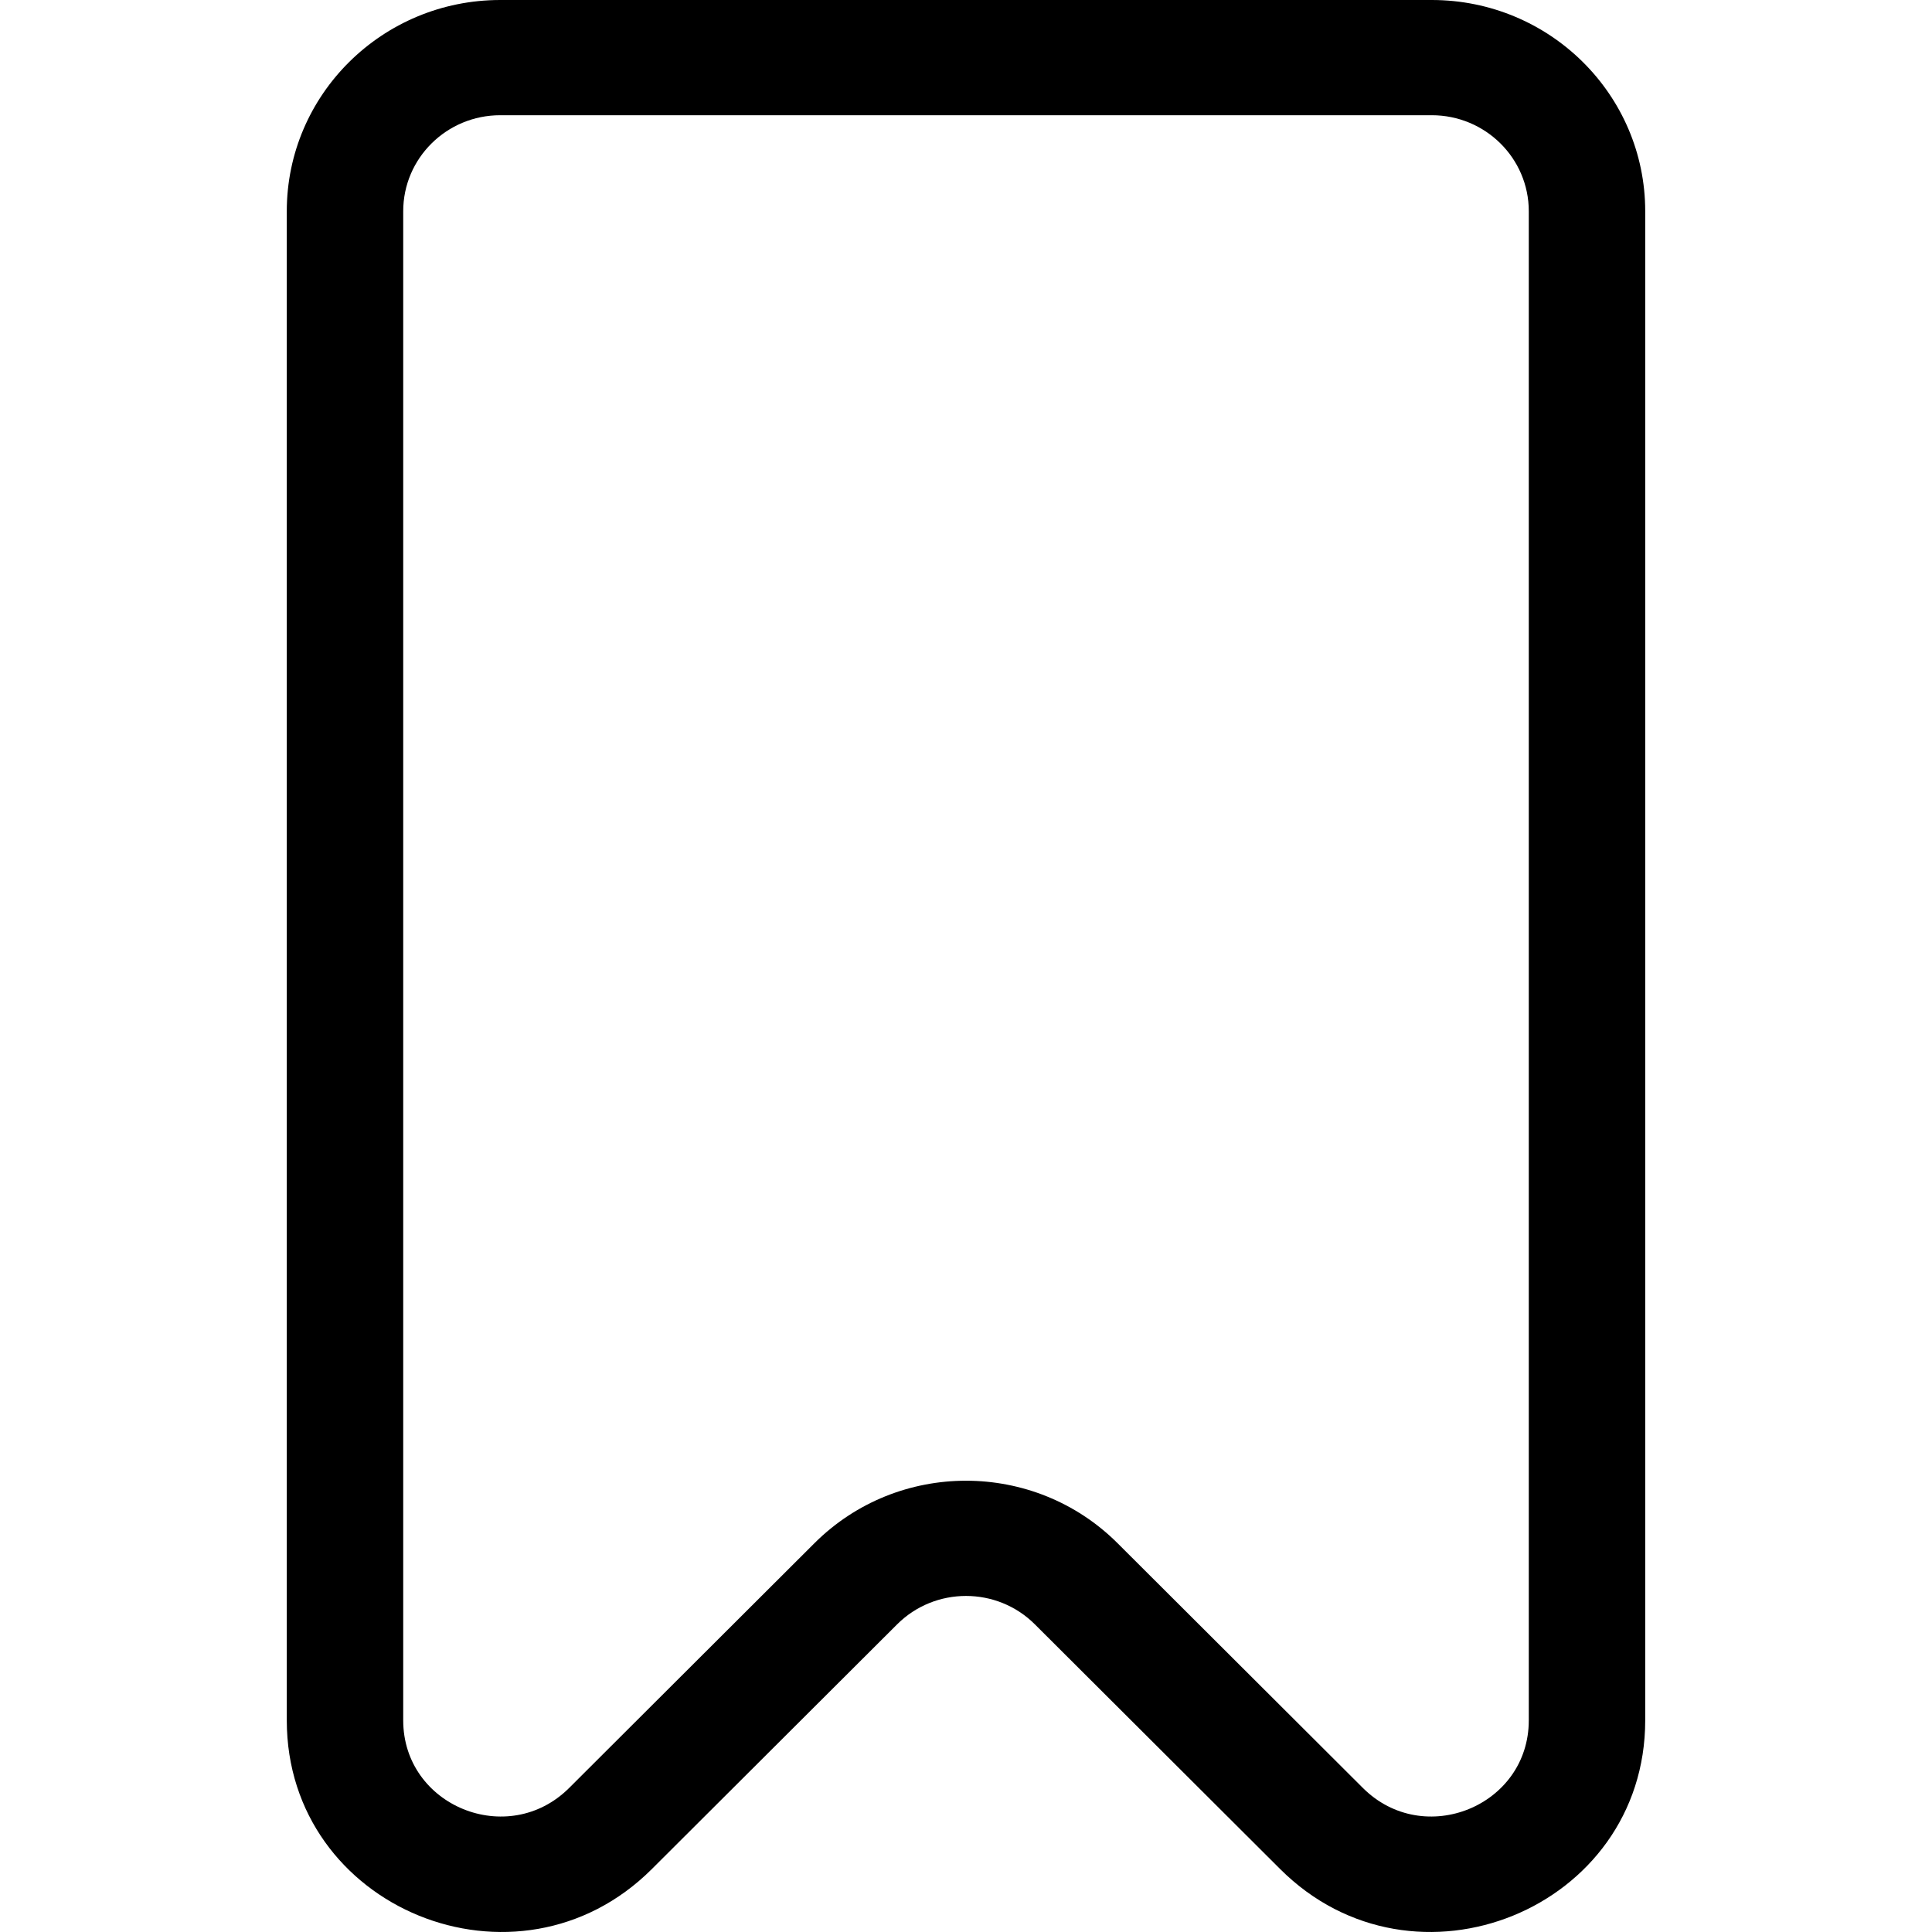
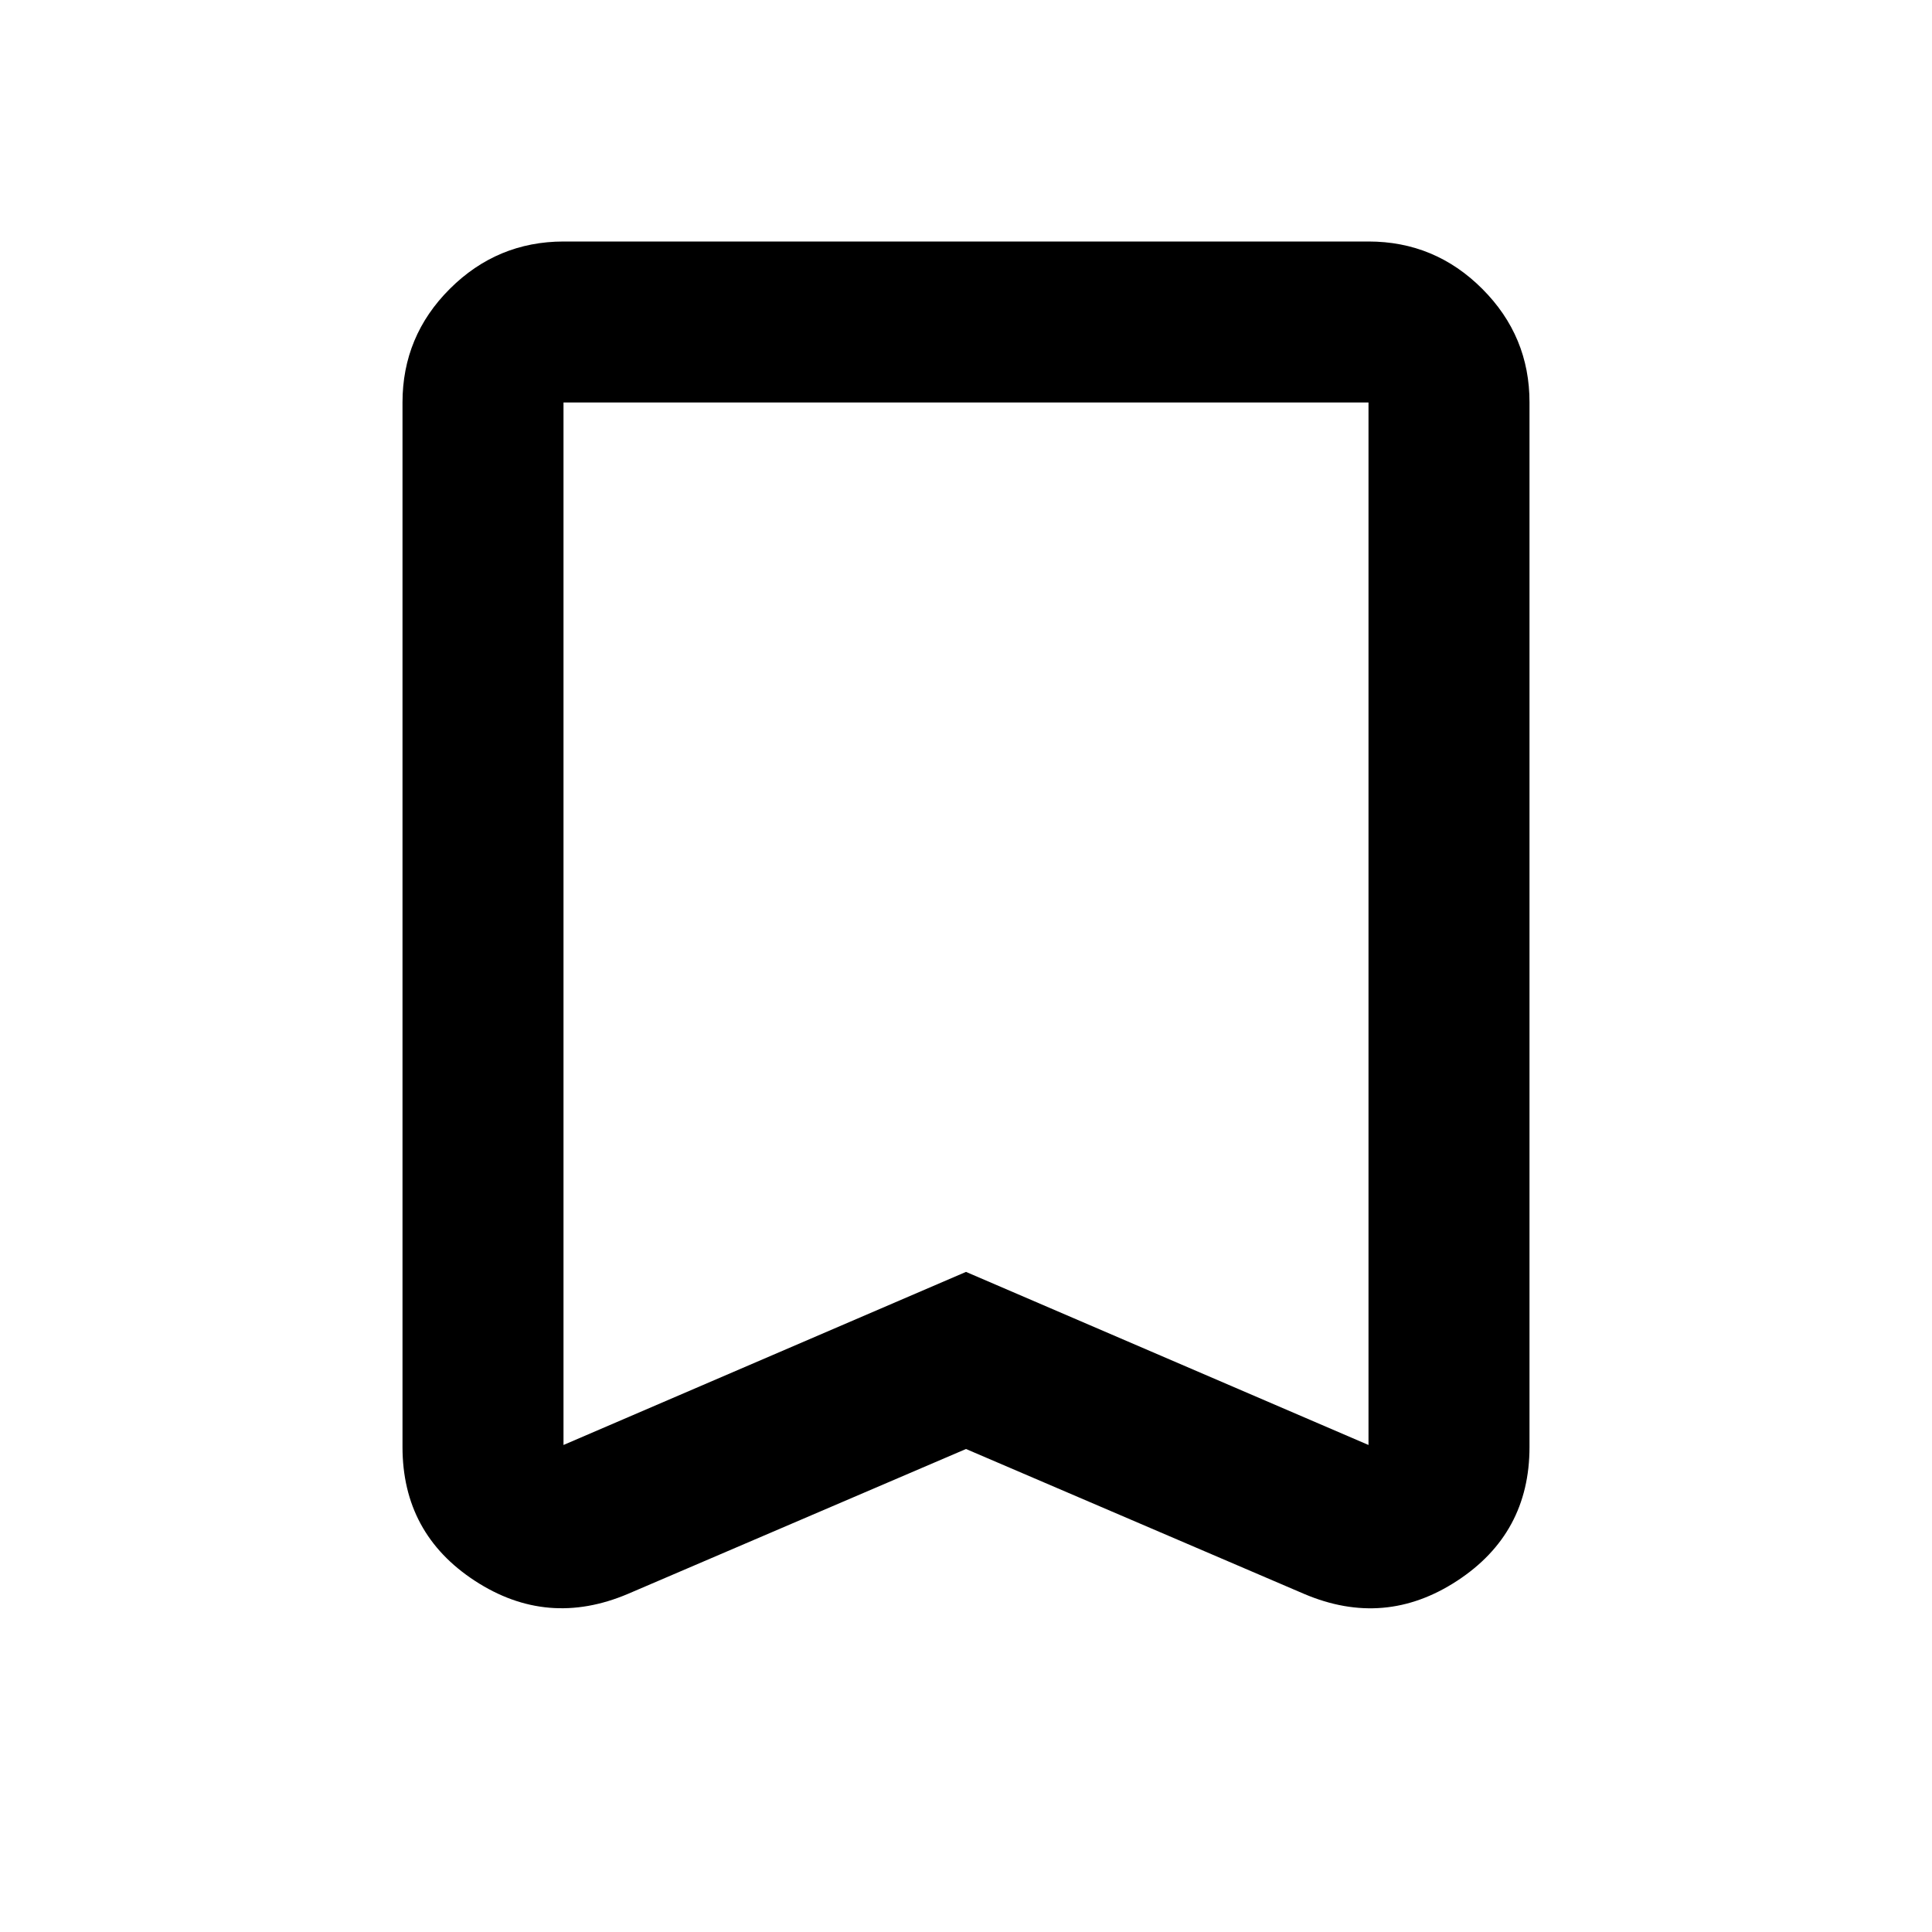
- <svg xmlns="http://www.w3.org/2000/svg" width="64" height="64" viewBox="0 0 64 64" fill="none">
-   <path fill-rule="evenodd" clip-rule="evenodd" d="M9.5 6.998C9.5 3.133 12.666 0 16.571 0H47.429C51.334 0 54.5 3.133 54.5 6.998V56.988C54.5 63.236 46.854 66.352 42.408 61.916L34.282 53.809C33.025 52.554 30.975 52.554 29.718 53.809L21.592 61.916C17.145 66.352 9.5 63.236 9.5 56.988V6.998ZM16.571 3.817C14.796 3.817 13.357 5.241 13.357 6.998V56.988C13.357 59.828 16.832 61.244 18.854 59.228L26.98 51.12C29.746 48.361 34.254 48.361 37.02 51.12L45.147 59.228C47.168 61.244 50.643 59.828 50.643 56.988V6.998C50.643 5.241 49.204 3.817 47.429 3.817H16.571Z" fill="currentColor" />
+ <svg xmlns="http://www.w3.org/2000/svg" width="24" height="24" viewBox="0 0 24 24" fill="none">
+   <path d="M12 18L7.8 19.8C7.133 20.083 6.5 20.029 5.9 19.638C5.3 19.247 5 18.692 5 17.975V5C5 4.45 5.196 3.979 5.588 3.588C5.98 3.197 6.451 3.001 7 3H17C17.55 3 18.021 3.196 18.413 3.588C18.805 3.98 19.001 4.451 19 5V17.975C19 18.692 18.7 19.246 18.1 19.638C17.5 20.03 16.867 20.084 16.2 19.8L12 18ZM12 15.8L17 17.95V5H7V17.95L12 15.8ZM12 5H7H17H12Z" fill="currentColor" />
</svg>
